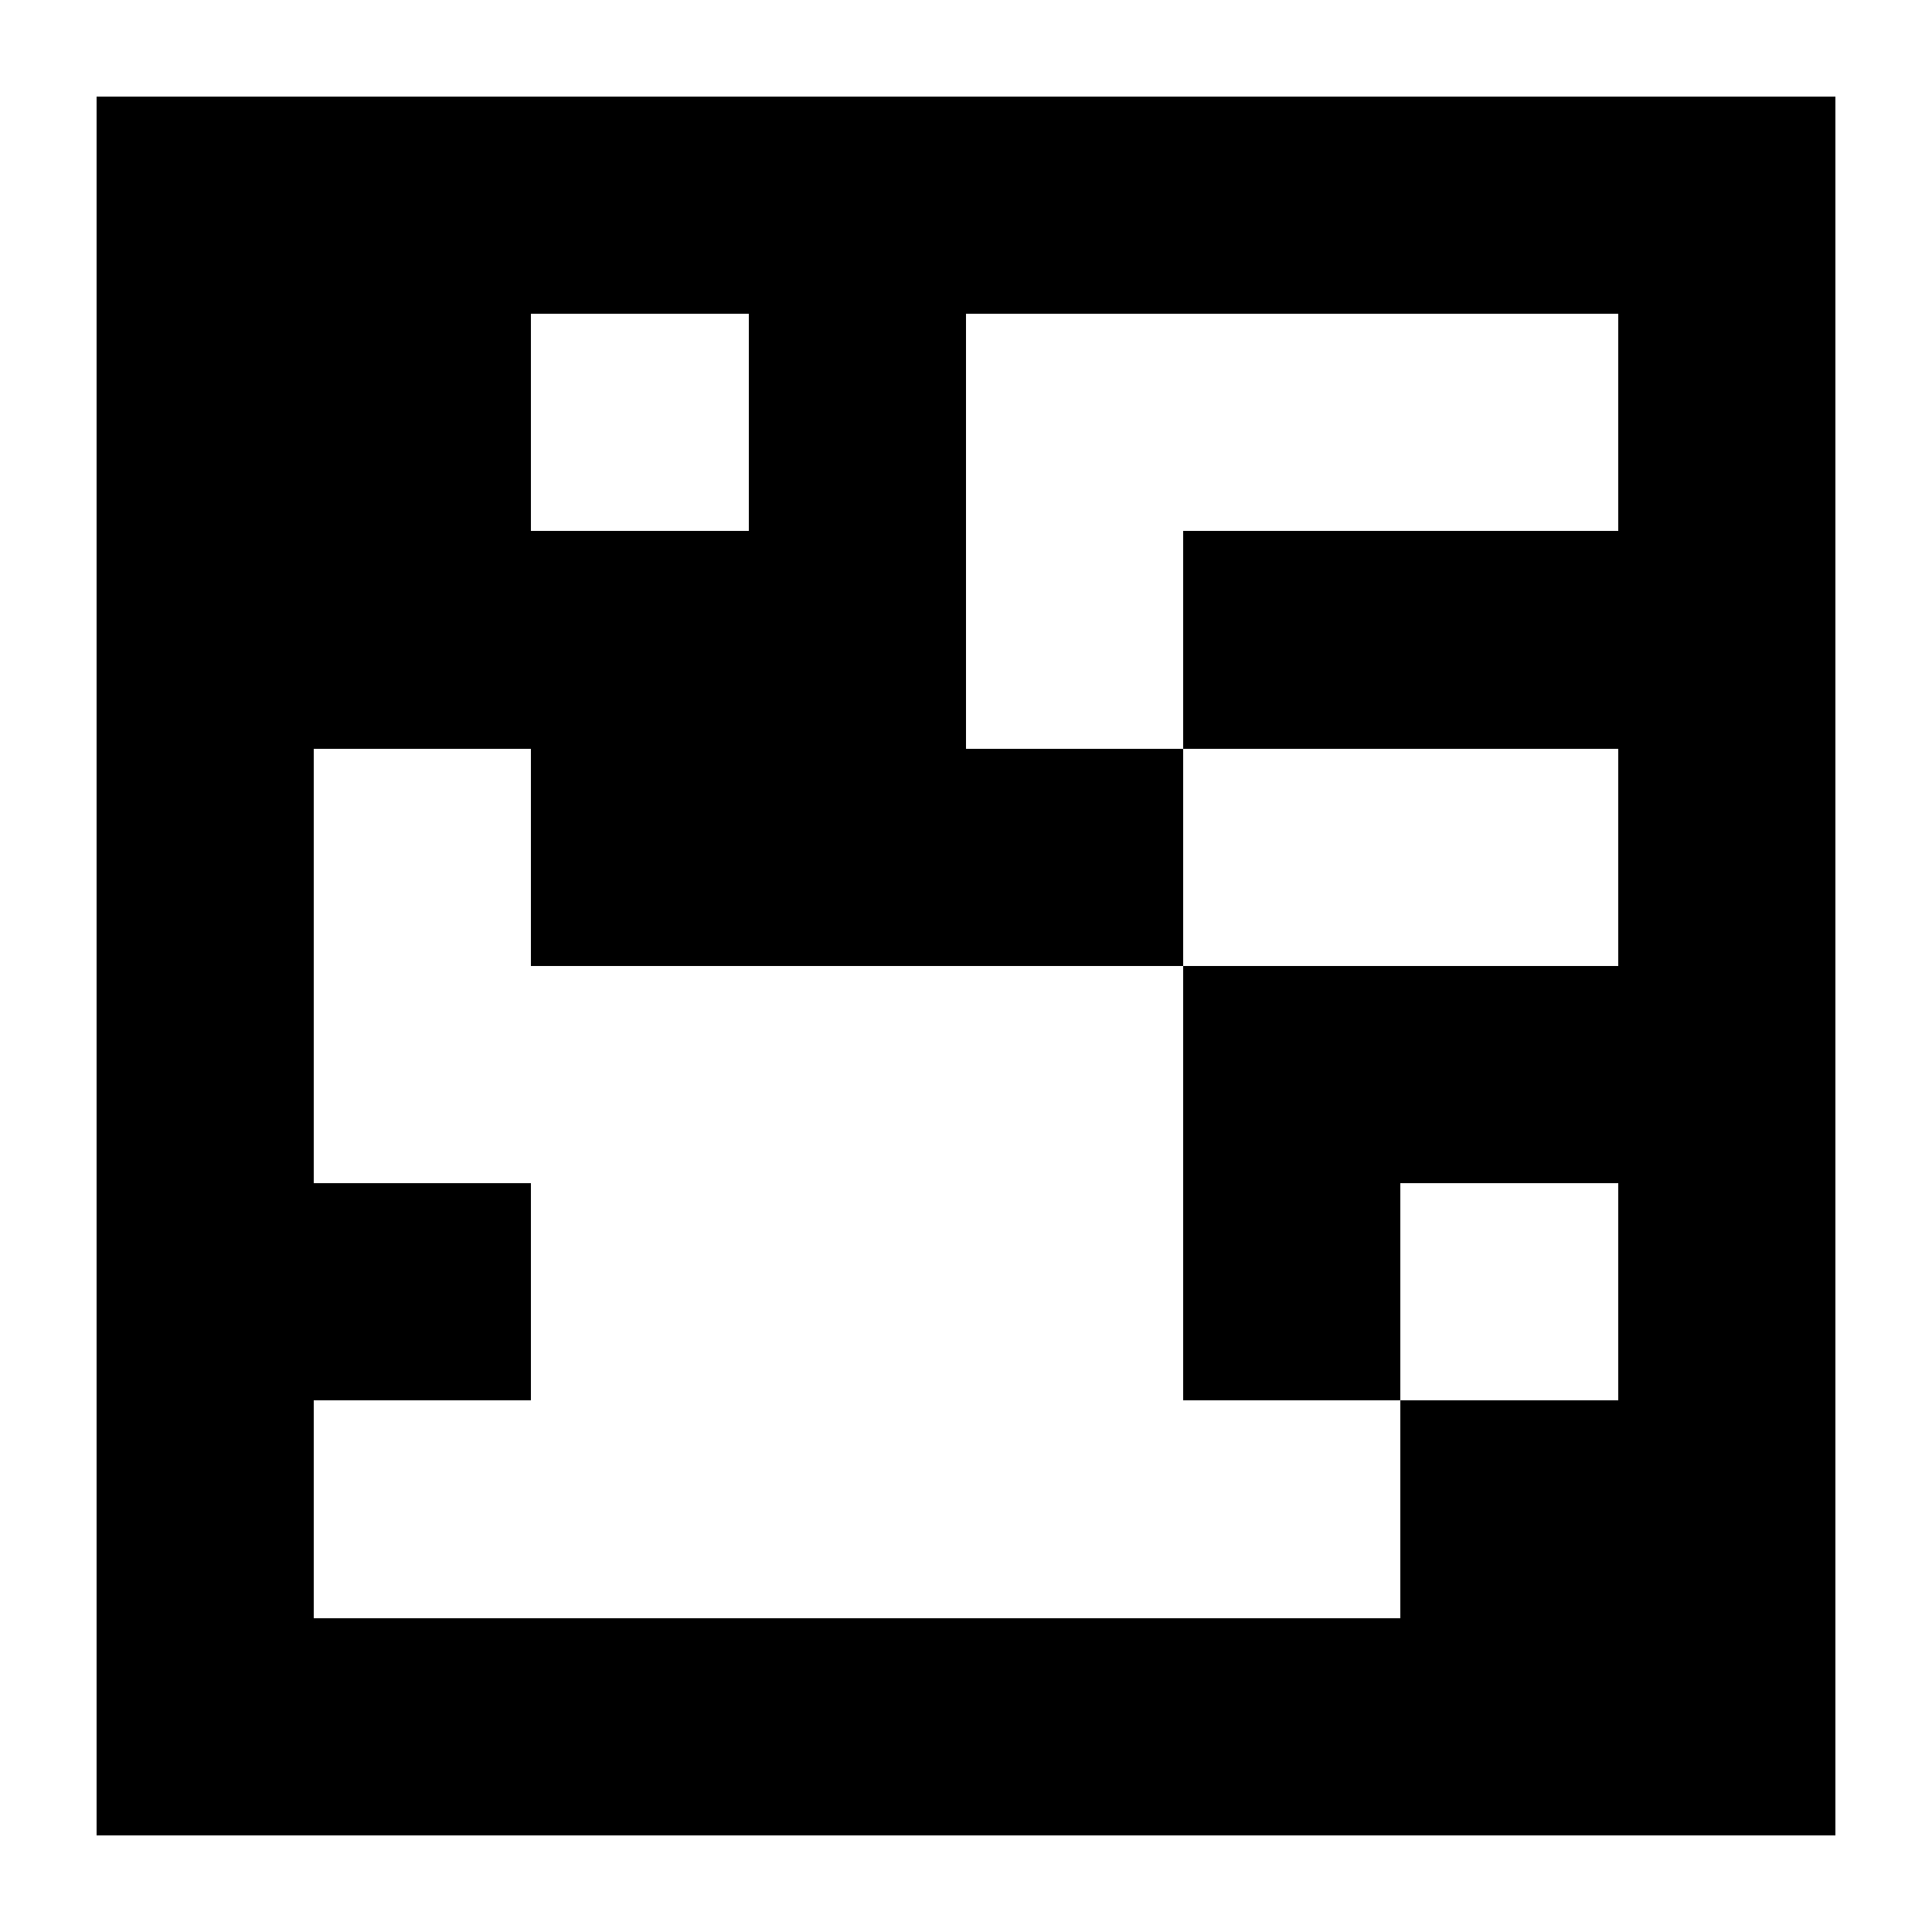
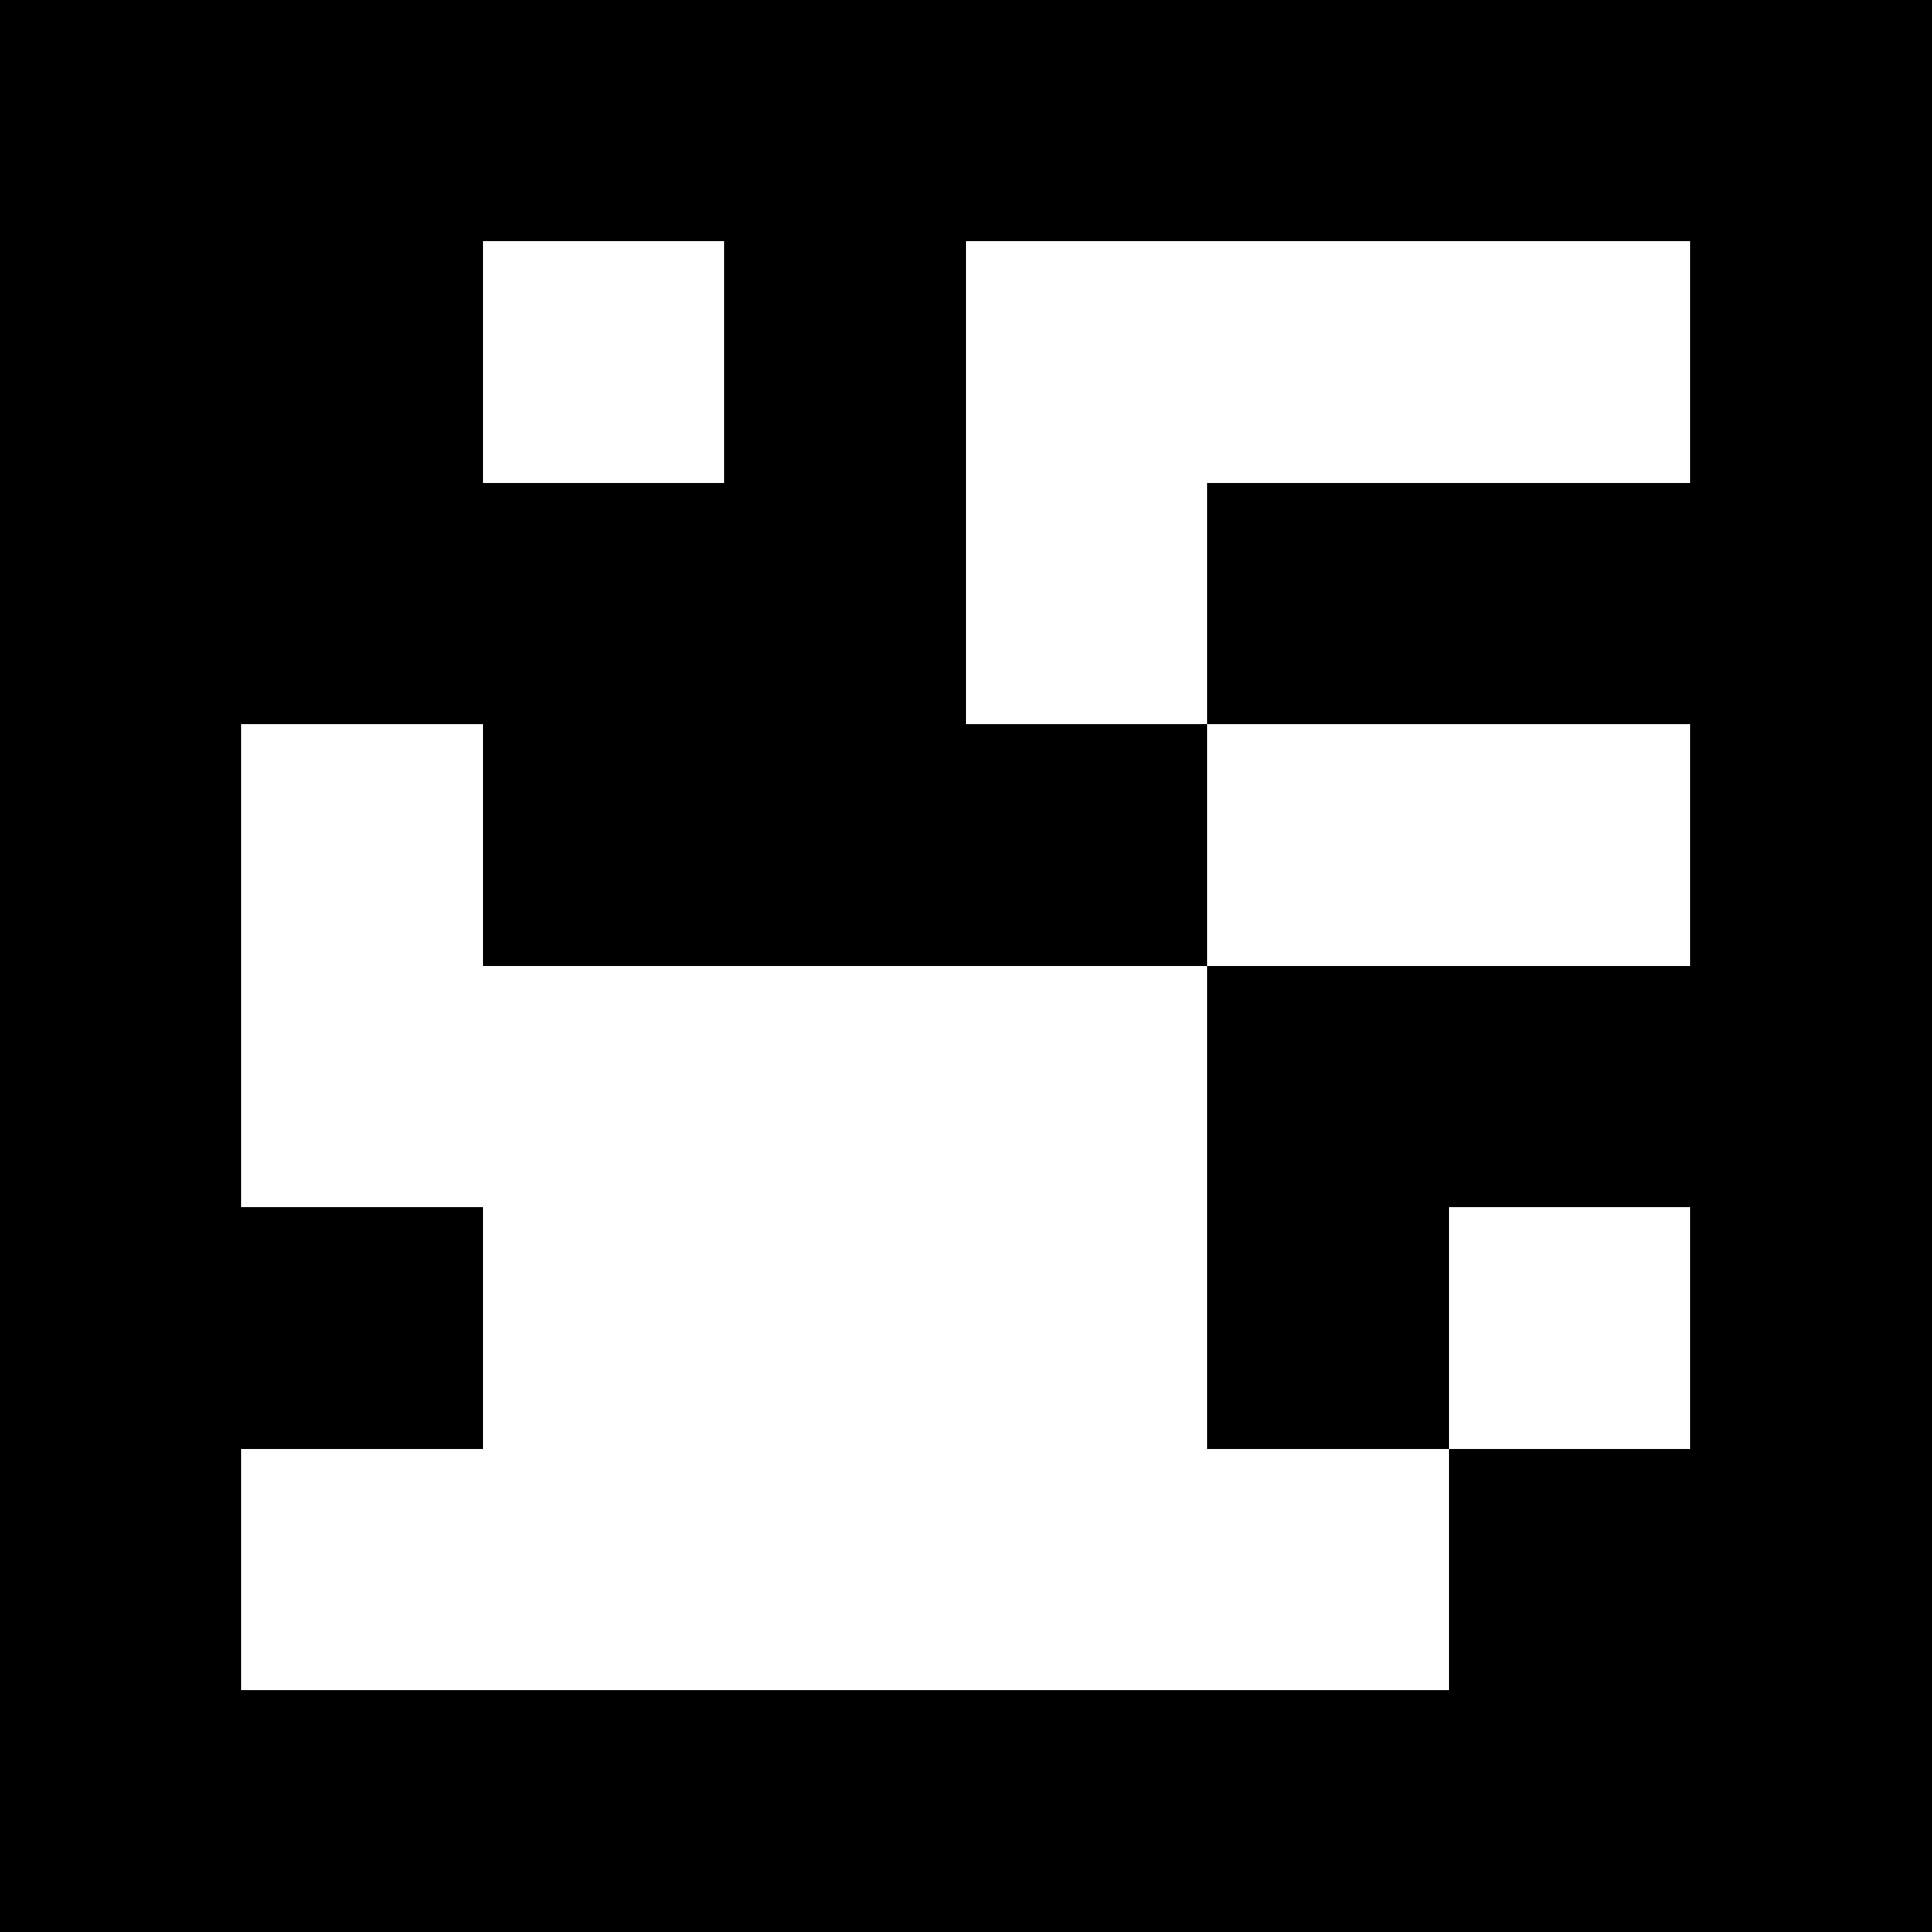
<svg xmlns="http://www.w3.org/2000/svg" viewBox="0 0 8 8" shape-rendering="crispEdges" width="500mm" height="500mm" version="1.1" id="svg666">
  <defs id="defs670" />
  <rect style="fill:#ffffff;stroke-width:0.004" id="rect738" width="8.57" height="8.41" x="-0.34" y="-0.2" />
-   <g id="g736" transform="matrix(0.9,0,0,0.9,0.4,0.4)">
+   <g id="g736">
    <rect x="0" y="0" width="8" height="8" fill="#000000" id="rect606" />
    <rect width="1" height="1" x="2" y="1" fill="#ffffff" id="rect608" />
    <rect width="1.5" height="1" x="4" y="1" fill="#ffffff" id="rect610" />
    <rect width="1" height="1.5" x="4" y="1" fill="#ffffff" id="rect612" />
    <rect width="1.5" height="1" x="5" y="1" fill="#ffffff" id="rect614" />
    <rect width="1" height="1" x="6" y="1" fill="#ffffff" id="rect616" />
    <rect width="1" height="1" x="4" y="2" fill="#ffffff" id="rect618" />
    <rect width="1" height="1" x="1" y="3" fill="#ffffff" id="rect620" />
    <rect width="1" height="1.5" x="1" y="3" fill="#ffffff" id="rect622" />
    <rect width="1.5" height="1" x="5" y="3" fill="#ffffff" id="rect624" />
    <rect width="1" height="1" x="6" y="3" fill="#ffffff" id="rect626" />
    <rect width="1.5" height="1" x="1" y="4" fill="#ffffff" id="rect628" />
    <rect width="1.5" height="1" x="2" y="4" fill="#ffffff" id="rect630" />
    <rect width="1" height="1.5" x="2" y="4" fill="#ffffff" id="rect632" />
    <rect width="1.5" height="1" x="3" y="4" fill="#ffffff" id="rect634" />
    <rect width="1" height="1.5" x="3" y="4" fill="#ffffff" id="rect636" />
    <rect width="1" height="1" x="4" y="4" fill="#ffffff" id="rect638" />
    <rect width="1" height="1.5" x="4" y="4" fill="#ffffff" id="rect640" />
    <rect width="1.5" height="1" x="2" y="5" fill="#ffffff" id="rect642" />
    <rect width="1" height="1.5" x="2" y="5" fill="#ffffff" id="rect644" />
    <rect width="1.5" height="1" x="3" y="5" fill="#ffffff" id="rect646" />
    <rect width="1" height="1.5" x="3" y="5" fill="#ffffff" id="rect648" />
    <rect width="1" height="1" x="4" y="5" fill="#ffffff" id="rect650" />
    <rect width="1" height="1.5" x="4" y="5" fill="#ffffff" id="rect652" />
    <rect width="1" height="1" x="6" y="5" fill="#ffffff" id="rect654" />
    <rect width="1.5" height="1" x="1" y="6" fill="#ffffff" id="rect656" />
    <rect width="1.5" height="1" x="2" y="6" fill="#ffffff" id="rect658" />
    <rect width="1.5" height="1" x="3" y="6" fill="#ffffff" id="rect660" />
    <rect width="1.5" height="1" x="4" y="6" fill="#ffffff" id="rect662" />
    <rect width="1" height="1" x="5" y="6" fill="#ffffff" id="rect664" />
  </g>
</svg>
